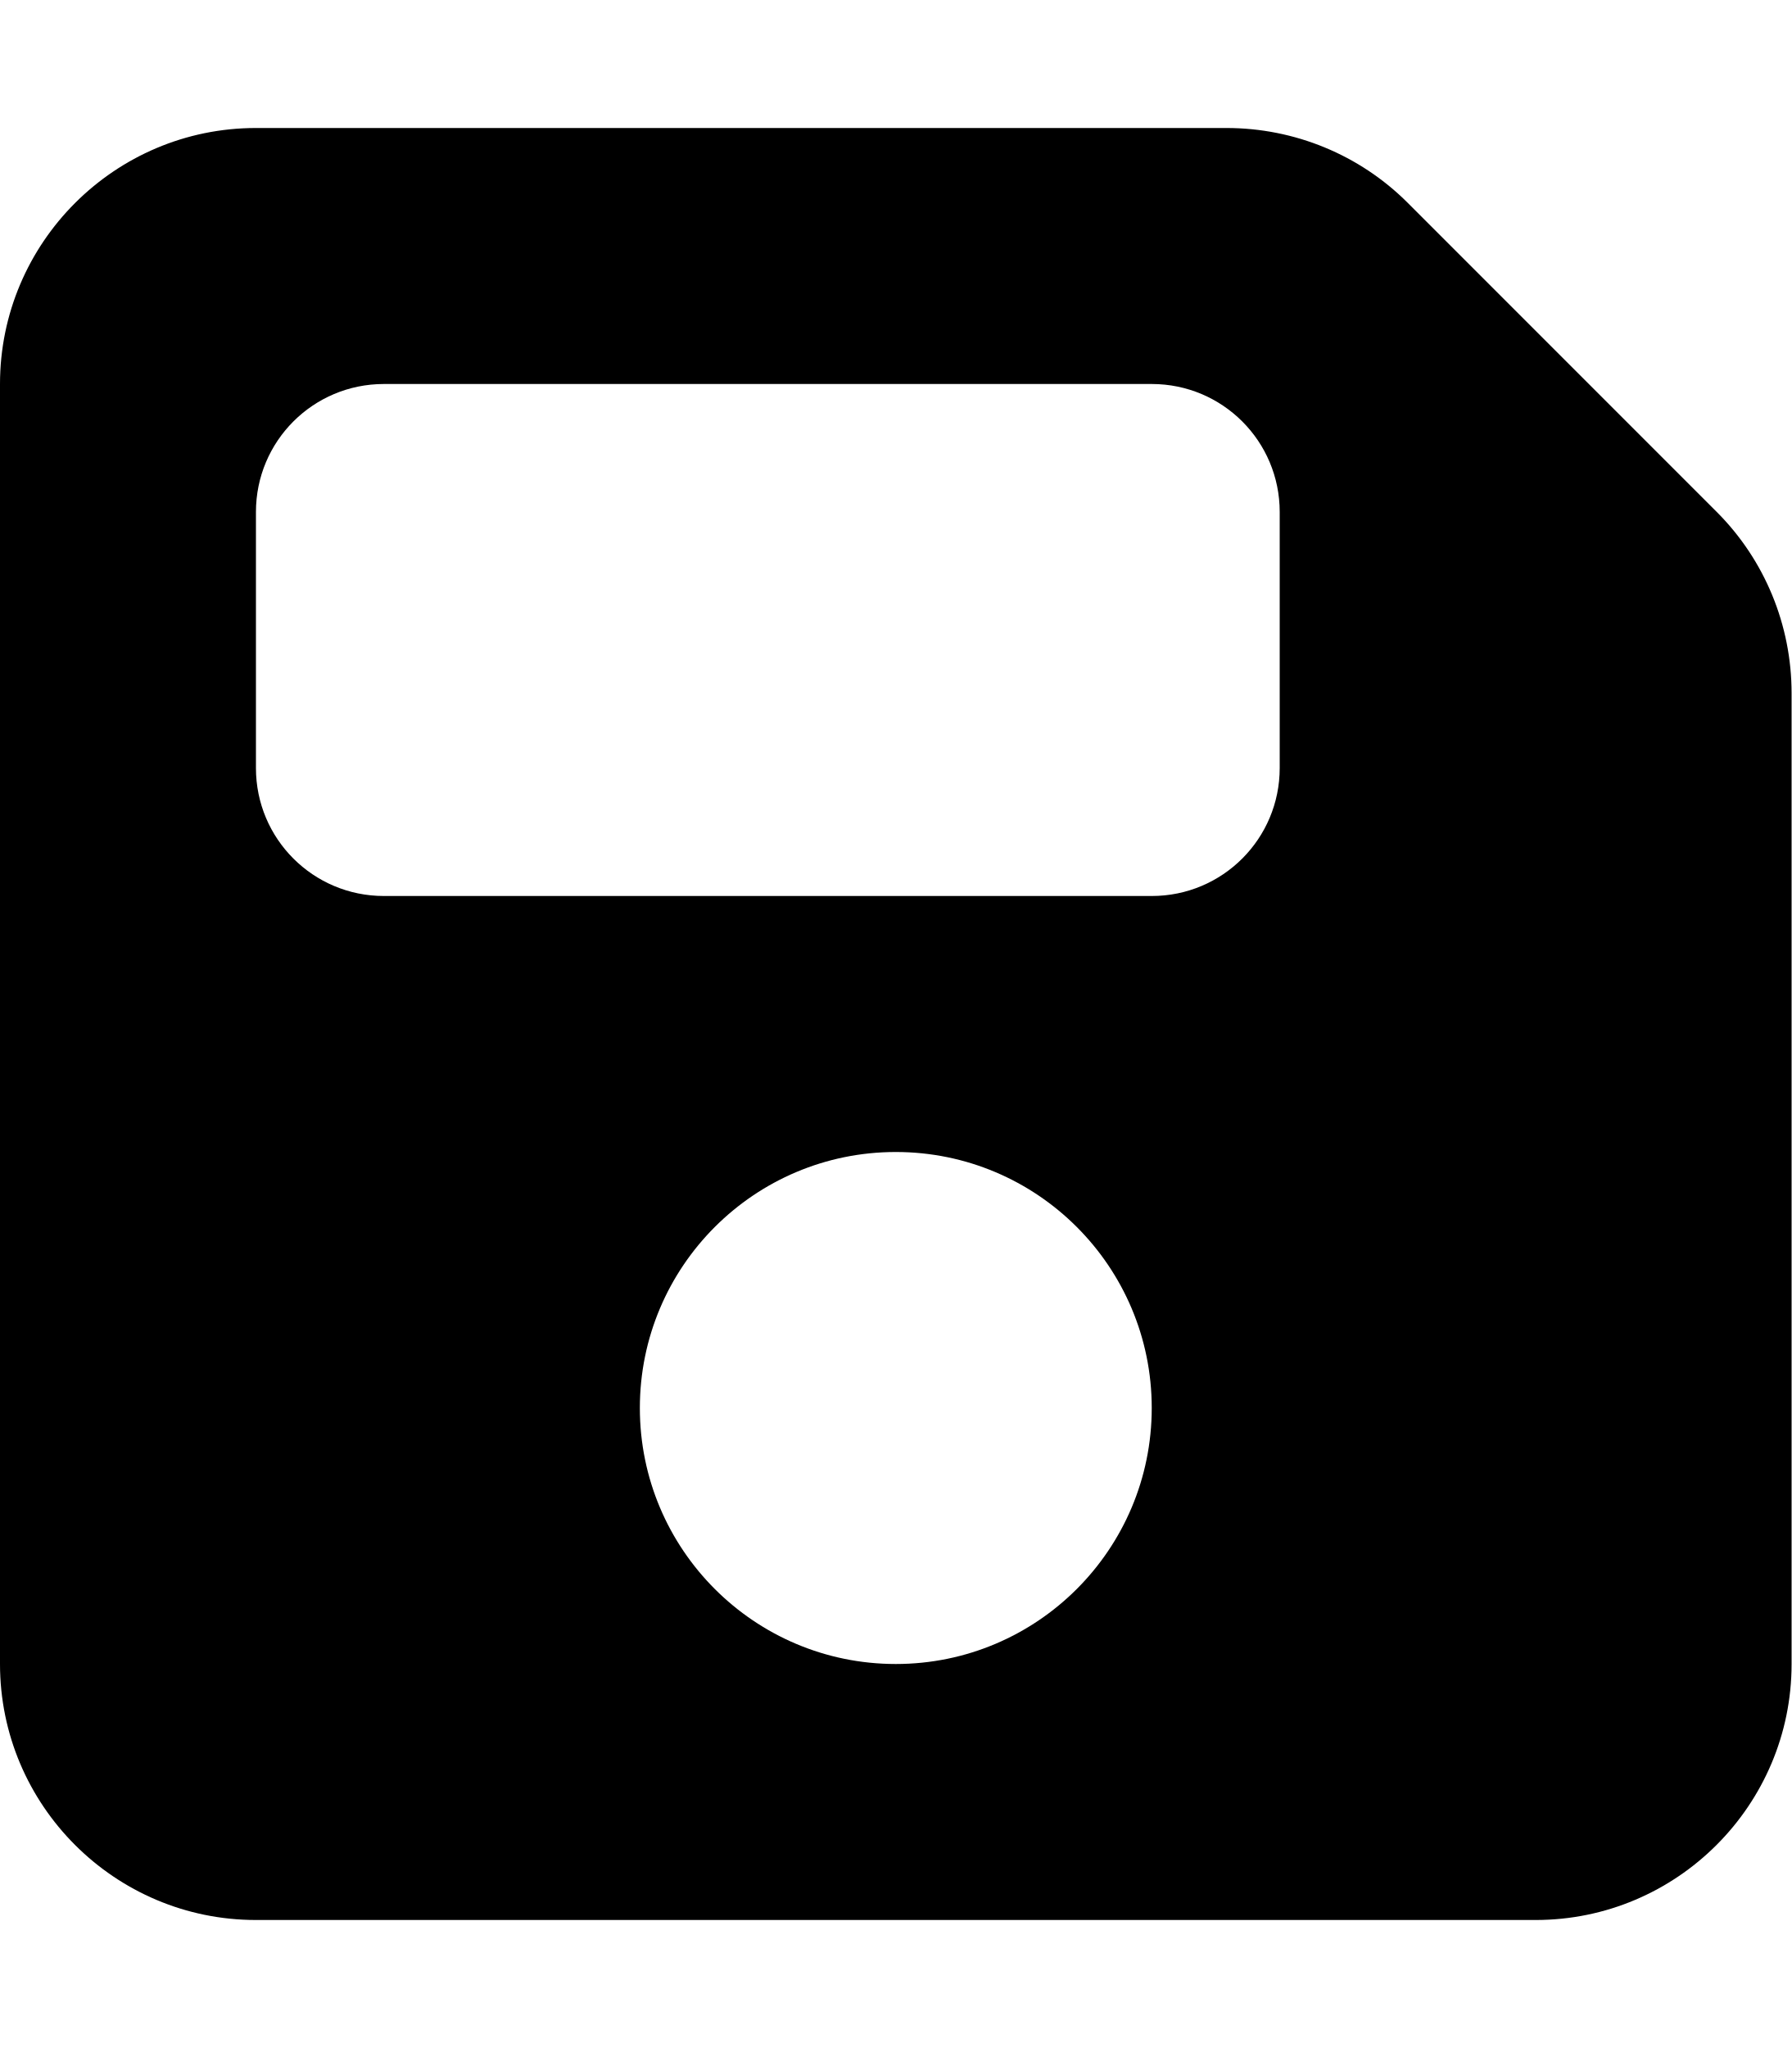
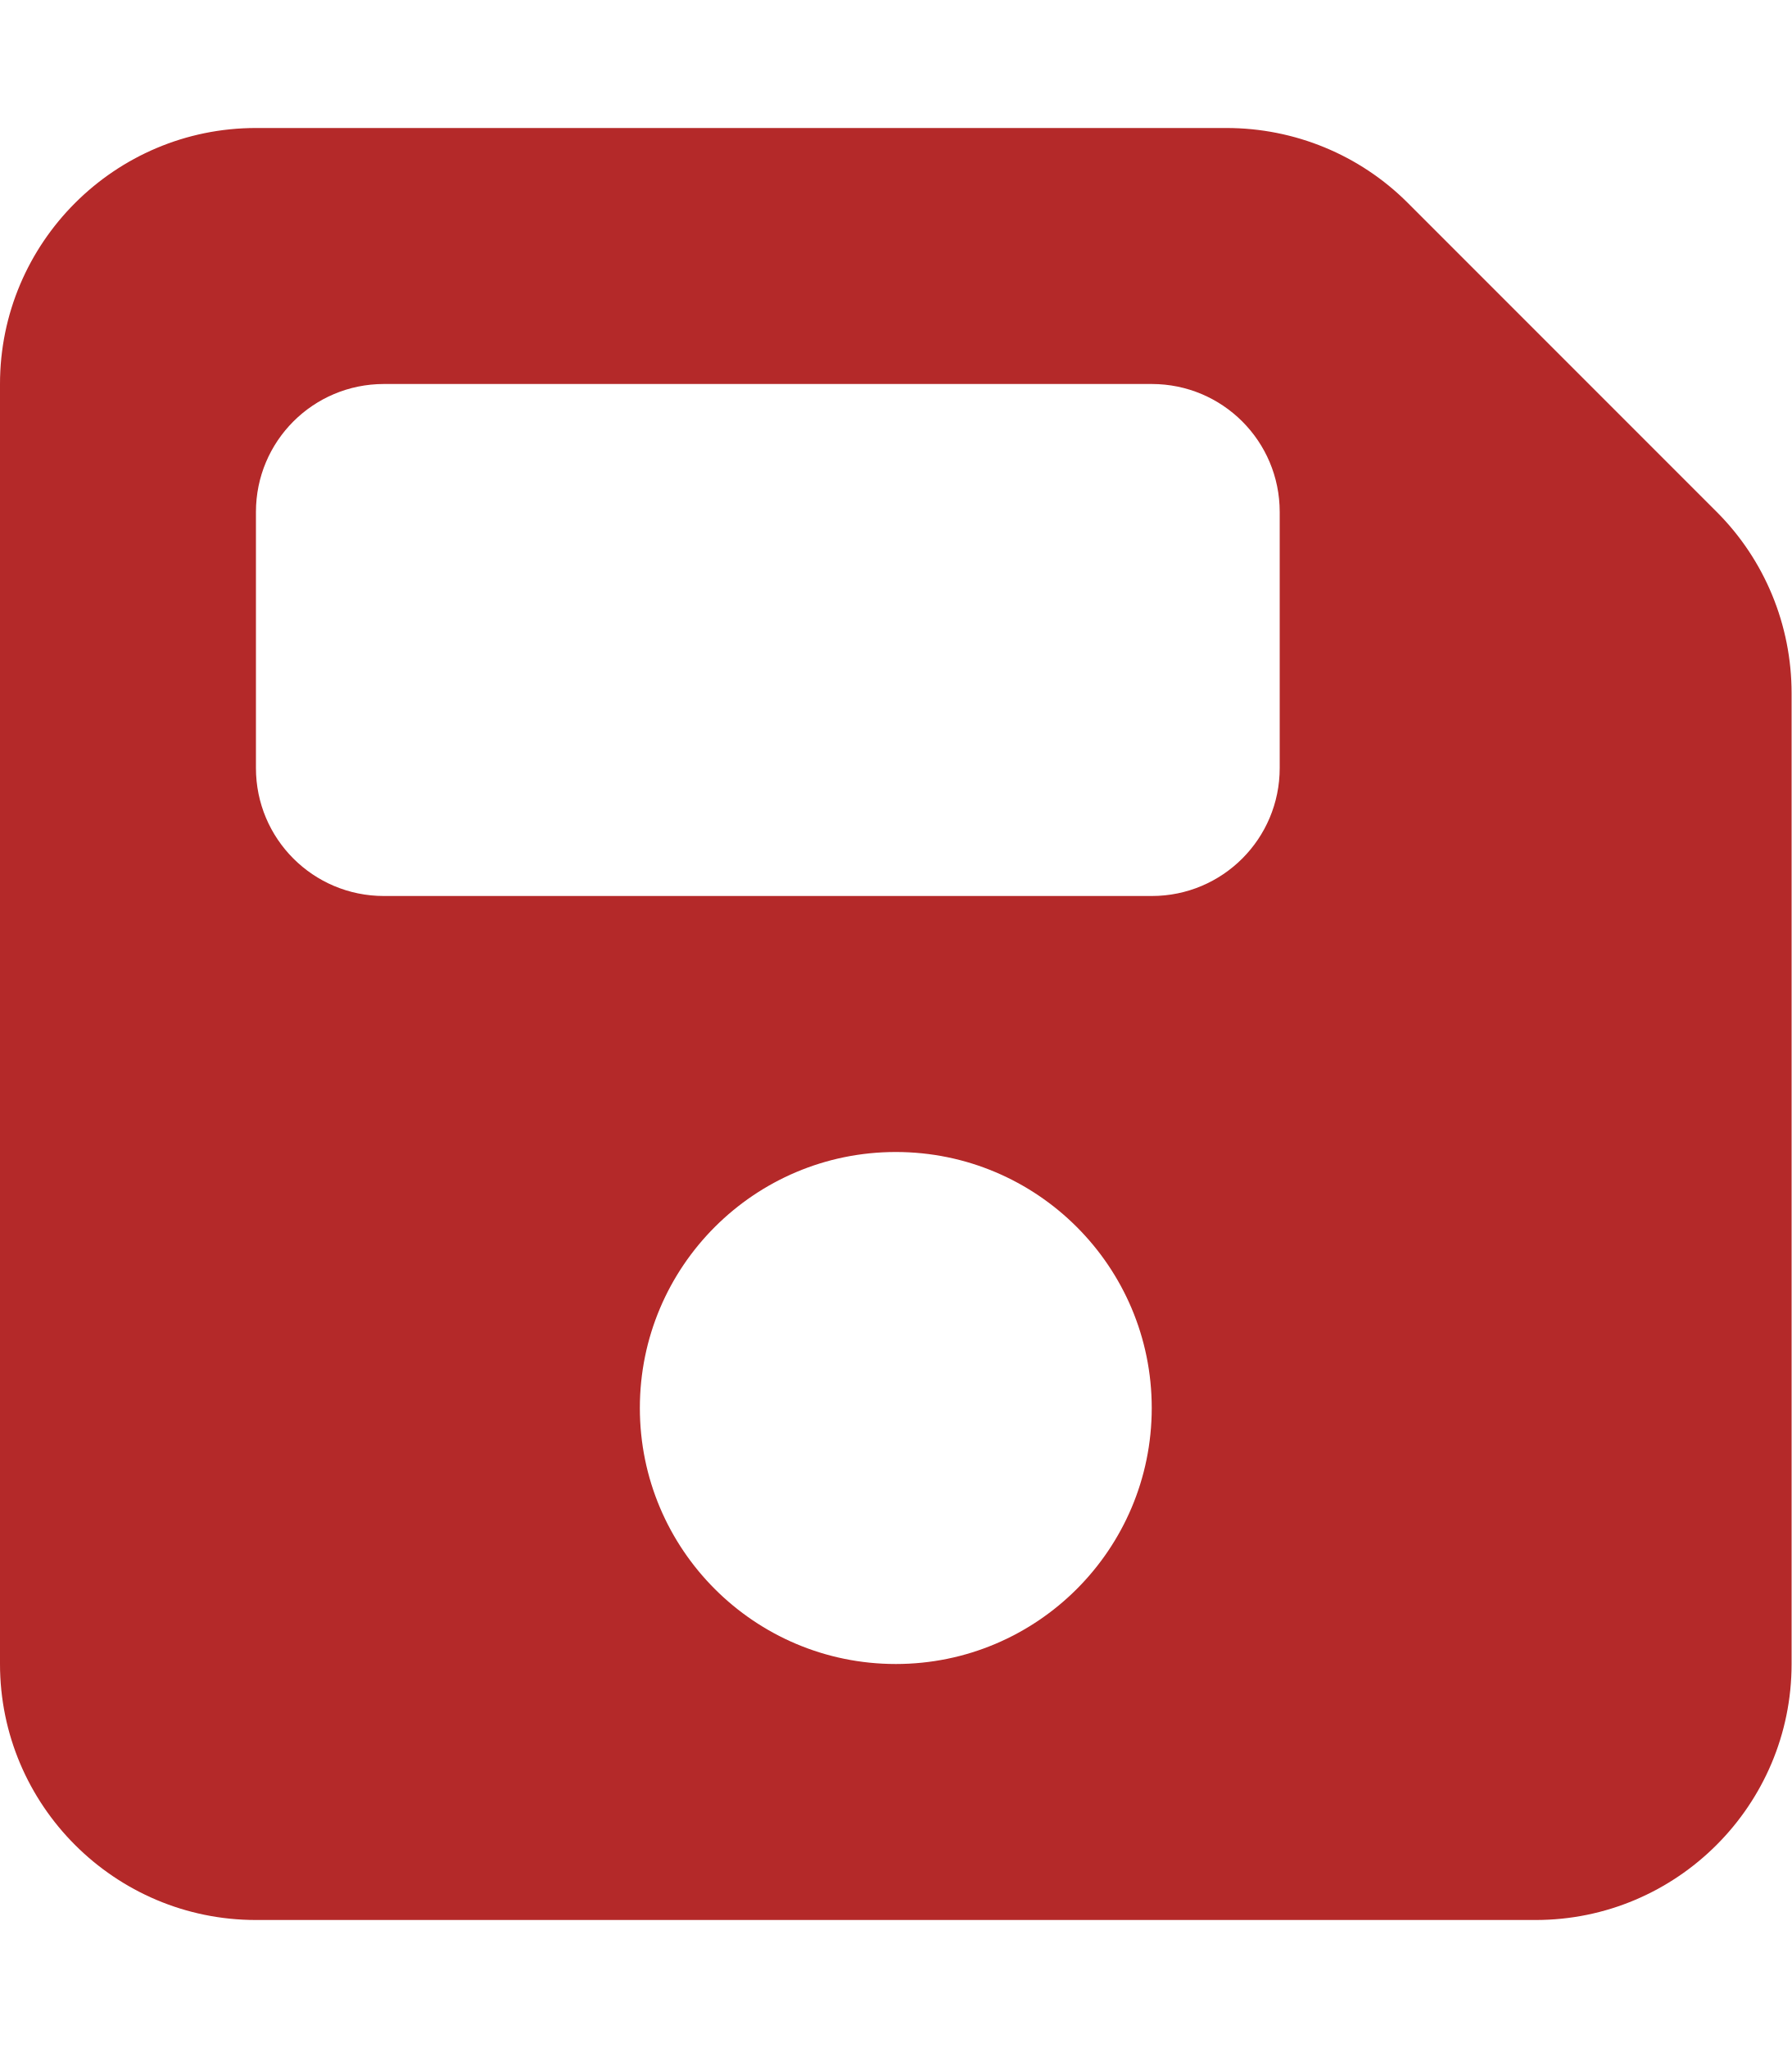
<svg xmlns="http://www.w3.org/2000/svg" viewBox="0 0 448 512">
-   <path d="M64 32C28.7 32 0 60.7 0 96L0 416c0 35.3 28.7 64 64 64l320 0c35.3 0 64-28.7 64-64l0-242.7c0-17-6.7-33.3-18.7-45.3L352 50.7C340 38.7 323.7 32 306.7 32L64 32zm0 96c0-17.7 14.3-32 32-32l192 0c17.7 0 32 14.3 32 32l0 64c0 17.7-14.3 32-32 32L96 224c-17.7 0-32-14.3-32-32l0-64zM224 288a64 64 0 1 1 0 128 64 64 0 1 1 0-128z" />
+   <path fill="#b42929" d="M64 32C28.7 32 0 60.7 0 96L0 416c0 35.3 28.7 64 64 64l320 0c35.3 0 64-28.7 64-64l0-242.7c0-17-6.7-33.3-18.7-45.3L352 50.7C340 38.7 323.7 32 306.7 32L64 32zm0 96c0-17.7 14.3-32 32-32l192 0c17.7 0 32 14.3 32 32l0 64c0 17.7-14.3 32-32 32L96 224c-17.7 0-32-14.3-32-32l0-64zM224 288a64 64 0 1 1 0 128 64 64 0 1 1 0-128z" />
</svg>
